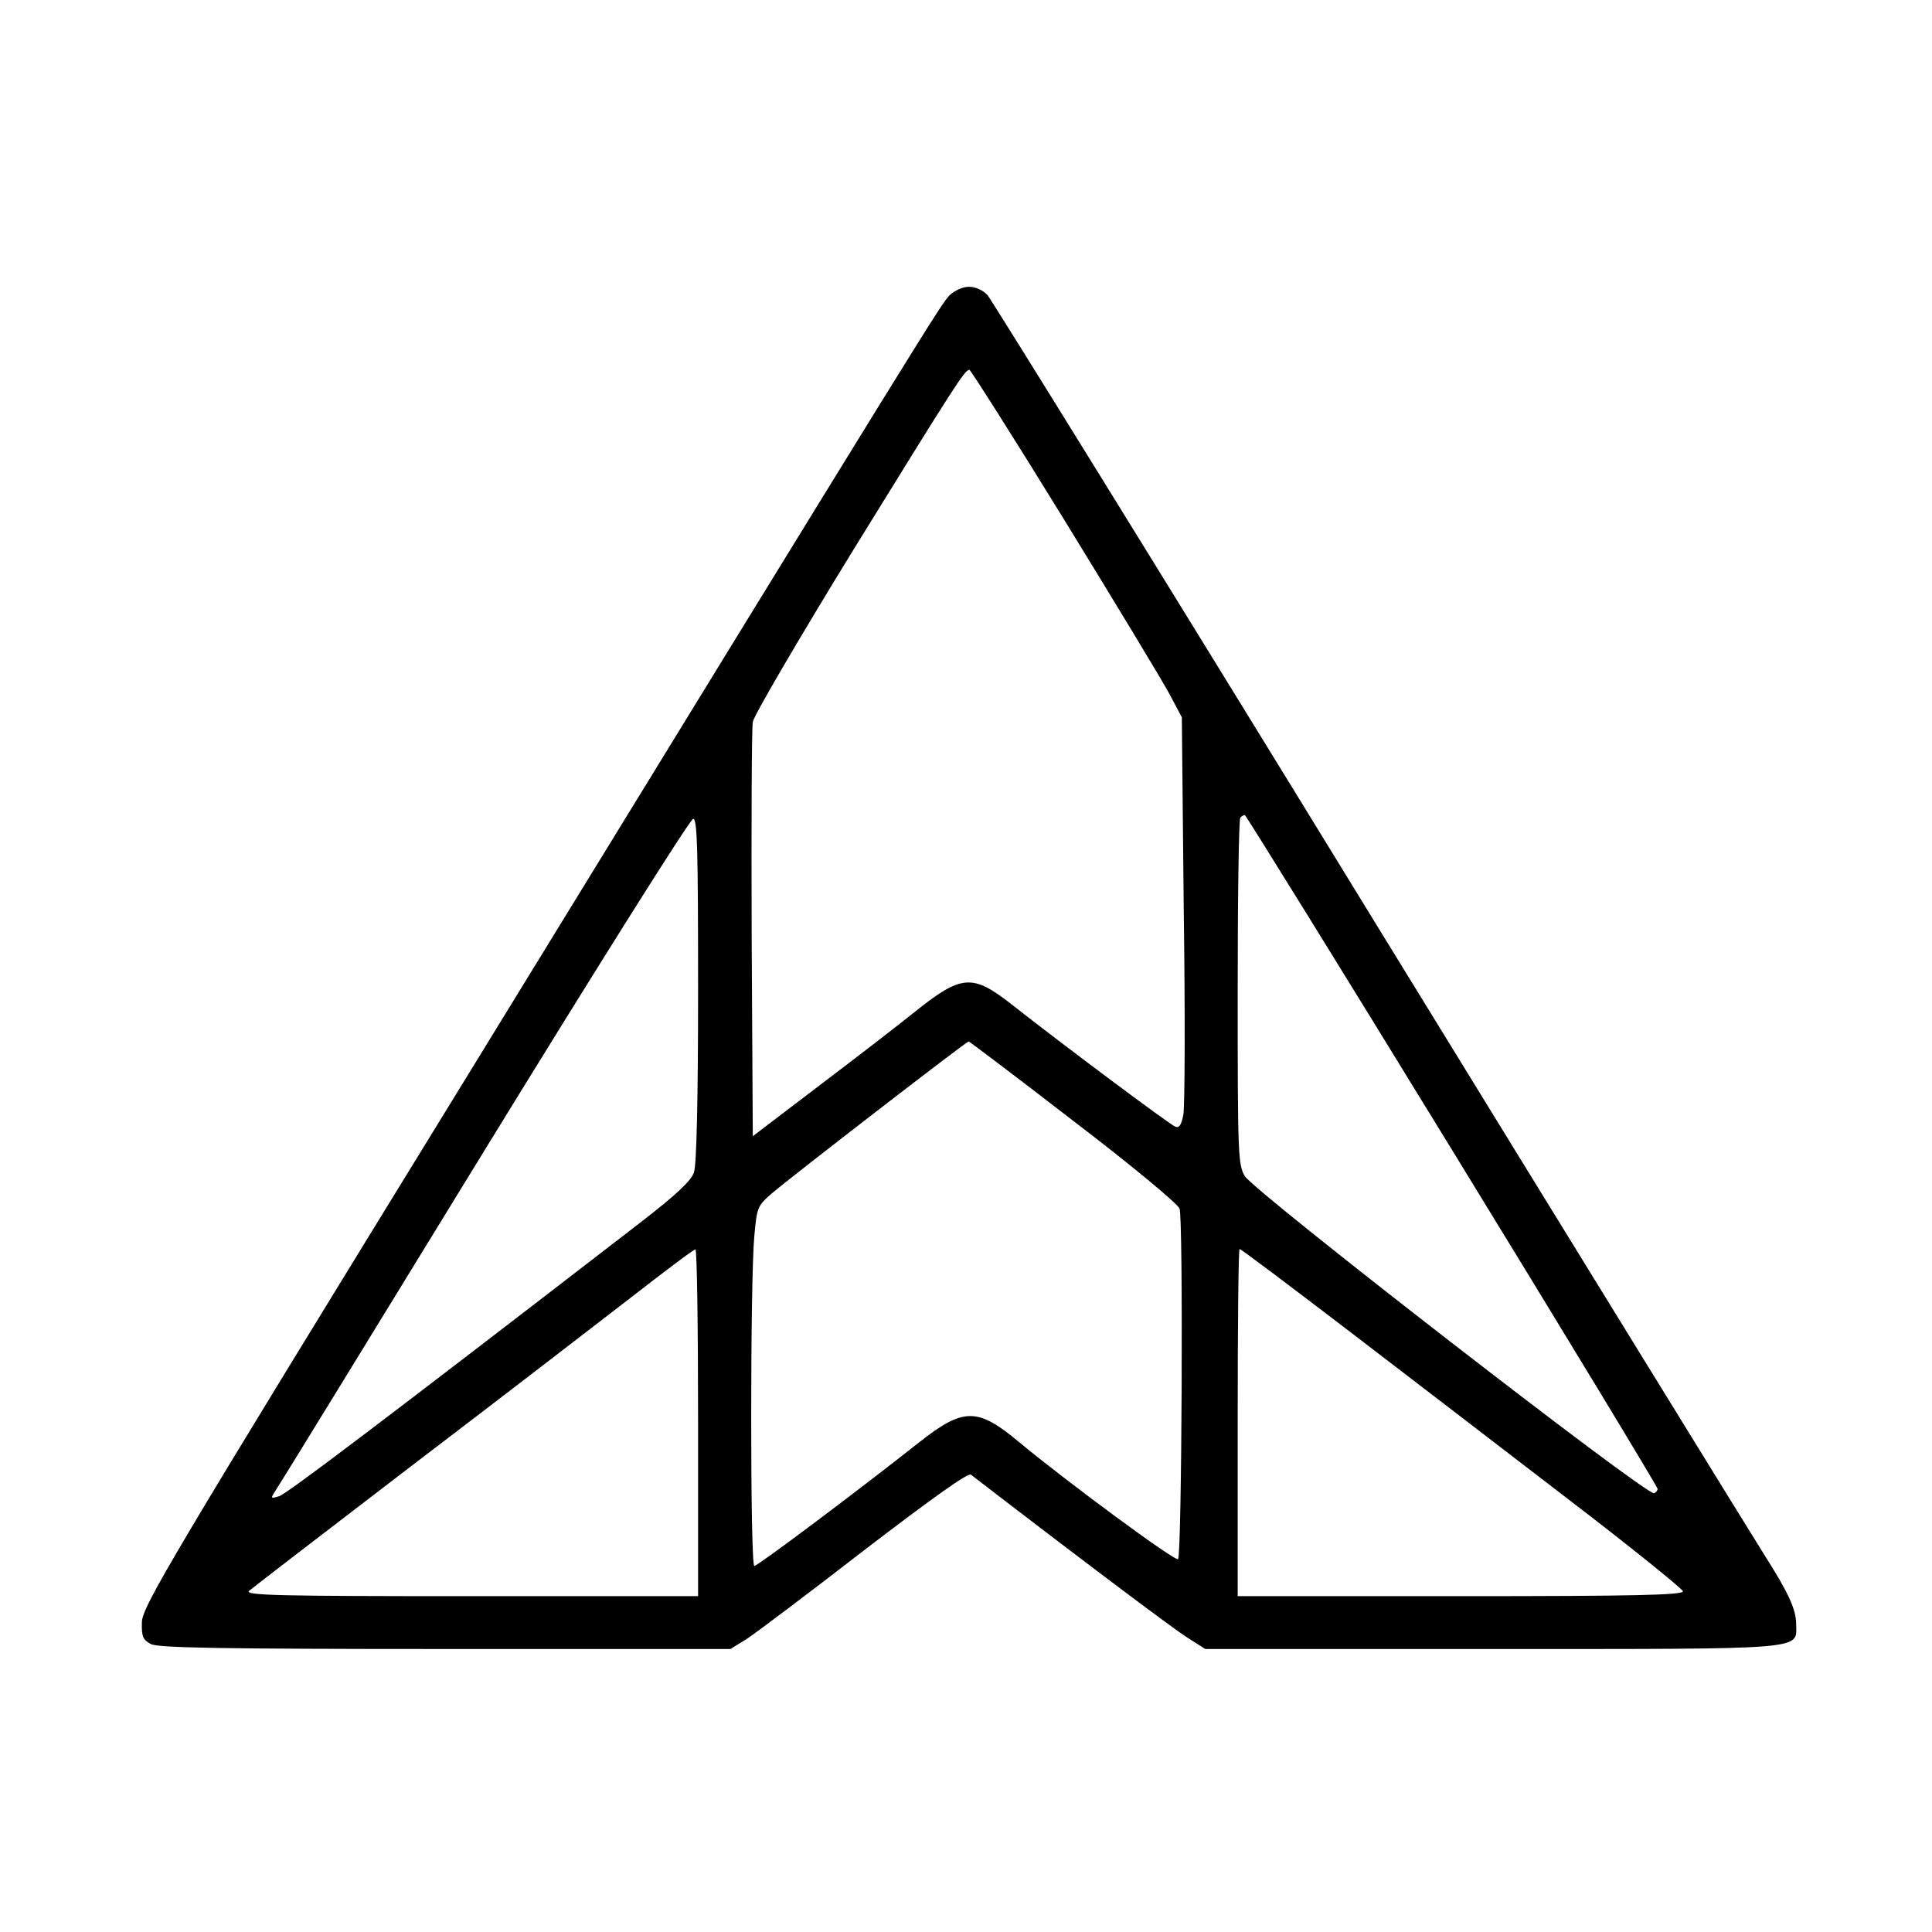
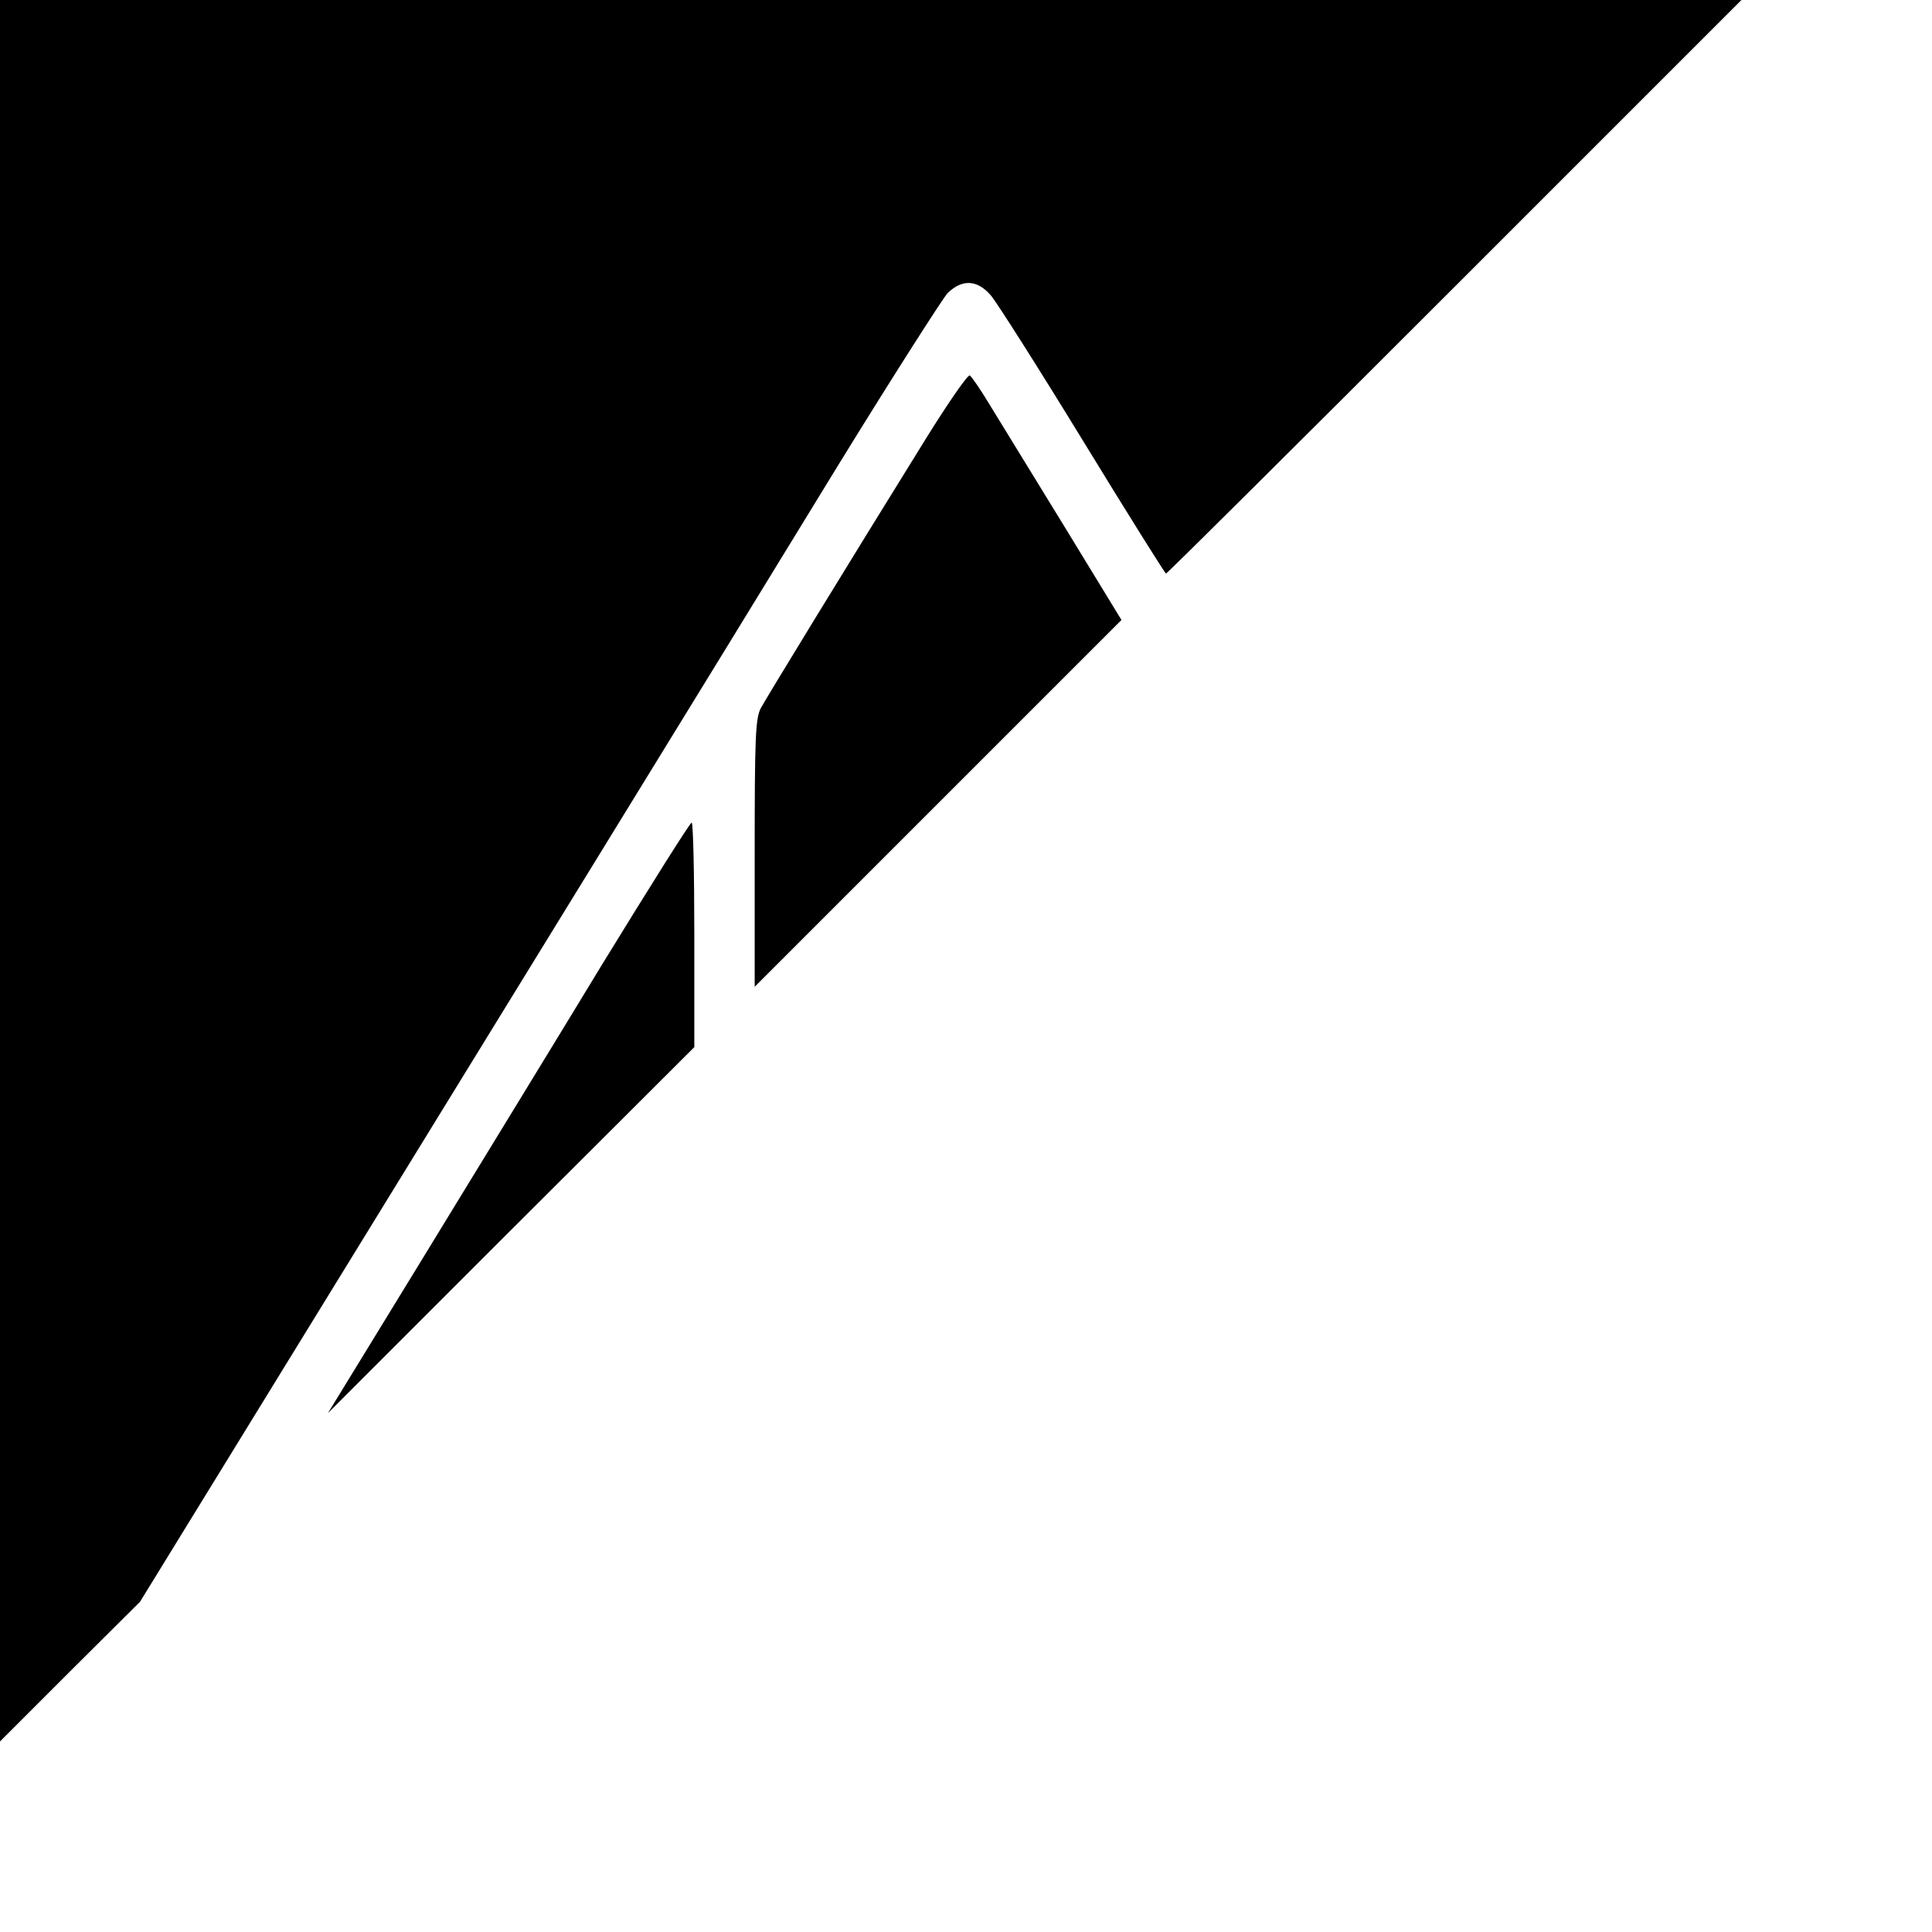
<svg xmlns="http://www.w3.org/2000/svg" version="1" width="682.667" height="682.667" viewBox="0 0 512 512">
-   <path d="M251.7 78.2c-2.4 2.5-3.3 3.9-128.7 208.3C44.4 414.4 37.6 425.9 37.6 430c-.1 3.7.3 4.6 2.4 5.7 2 1 18.6 1.3 78.1 1.3h75.5l4.5-2.8c2.4-1.6 16.5-12.2 31.2-23.6 17.9-13.7 27.3-20.4 28-19.8 27.4 21.1 53.8 41 57.4 43.2l4.7 3h76.1c84.7 0 80.5.3 80.5-6.6 0-3.9-2.1-8.4-8.4-18.3-2.3-3.6-49.2-79.7-104.1-169.1-54.8-89.4-100.7-163.5-101.8-164.8-1.2-1.3-3.2-2.2-4.9-2.2-1.7 0-3.8 1-5.1 2.2zm30.3 59.5c13.4 21.8 25.9 42.5 27.8 46l3.4 6.4.5 50.7c.4 27.9.3 52.5-.1 54.6-.5 2.7-1.1 3.6-2.1 3.2-1.4-.5-30.2-22-43.5-32.5-10.4-8.1-13.2-7.9-26 2.4-3.6 2.9-14.6 11.4-24.5 18.9l-18 13.7-.3-53.3c-.1-29.3 0-54.7.3-56.5.3-1.7 12.3-22.2 26.6-45.5 27.4-44.4 29.6-47.8 30.8-47.8.3 0 11.7 17.9 25.1 39.7zm102.9 167.2c30 48.9 54.4 89.2 54.4 89.7-.1.5-.5 1-1 1.1-2 .7-105.8-79.8-108.4-84-1.8-3-1.9-5.5-1.9-48.8 0-25.1.3-45.9.7-46.2.3-.4.9-.7 1.2-.7.3.1 25.1 40.1 55 88.9zM185 262.4c0 29.3-.4 46.4-1.1 48.3-.7 2.2-4.8 6-13.7 12.9-69.6 53.7-94.1 72.2-96.2 72.9-2.3.7-2.4.7-.9-1.6.9-1.3 25.8-41.9 55.4-90.2 29.6-48.2 54.4-87.7 55.2-87.7 1.1 0 1.3 8.1 1.3 45.4zm99.5 34.7c15.6 11.9 27.7 22 28.1 23.2 1 2.9.6 91.9-.4 92.9-.7.7-29.2-20.3-42.1-31-11.1-9.3-14.8-9.2-26.6.1-16.2 12.8-42.7 32.7-43.6 32.7-1.1 0-1.1-75.8 0-87.4.7-7.6.8-8 4.6-11.3 5-4.3 51.6-40.3 52.2-40.3.2 0 12.8 9.5 27.8 21.1zM185 377v46h-60.2c-51.1 0-60-.2-58.8-1.4.8-.7 19.9-15.4 42.5-32.7 22.6-17.2 48.7-37.3 58-44.5 9.4-7.3 17.3-13.3 17.8-13.3.4-.1.7 20.6.7 45.9zm171.8-24.8c15.3 11.7 41.6 31.9 58.4 44.8 16.9 12.9 30.7 24.1 30.8 24.7 0 1-12.4 1.3-59 1.3h-59v-46c0-25.3.2-46 .5-46 .4 0 13.1 9.6 28.3 21.2z" />
+   <path d="M0 230.7v230.8L18.5 443l18.6-18.5 41.8-68c23-37.4 58.8-95.7 79.6-129.5 20.8-33.8 49.5-80.6 63.8-104 14.4-23.4 27.4-43.7 28.8-45.3 3.9-3.8 7.9-3.6 11.5.6 1.6 1.9 12.6 19.2 24.4 38.5 11.8 19.3 21.7 35.1 22 35.2.3 0 34.7-34.2 76.5-76l76-76H0v230.7z" />
+   <path d="M245.4 116.2c-21.4 34.5-42.1 68.4-43.8 71.5-1.4 2.8-1.6 7.7-1.6 38.5v35.3l48.6-48.6 48.6-48.6-15.2-24.9c-8.4-13.7-17.3-28.2-19.7-32.1-2.4-4-4.8-7.5-5.3-7.8-.5-.3-5.7 7.2-11.6 16.7zm-85.9 139.5c-12.6 20.8-34.2 56-47.8 78.3l-24.8 40.5 48.5-48.5 48.6-48.5v-29.7c0-16.4-.3-29.8-.7-29.8-.5.1-11.1 17-23.8 37.7z" />
</svg>
